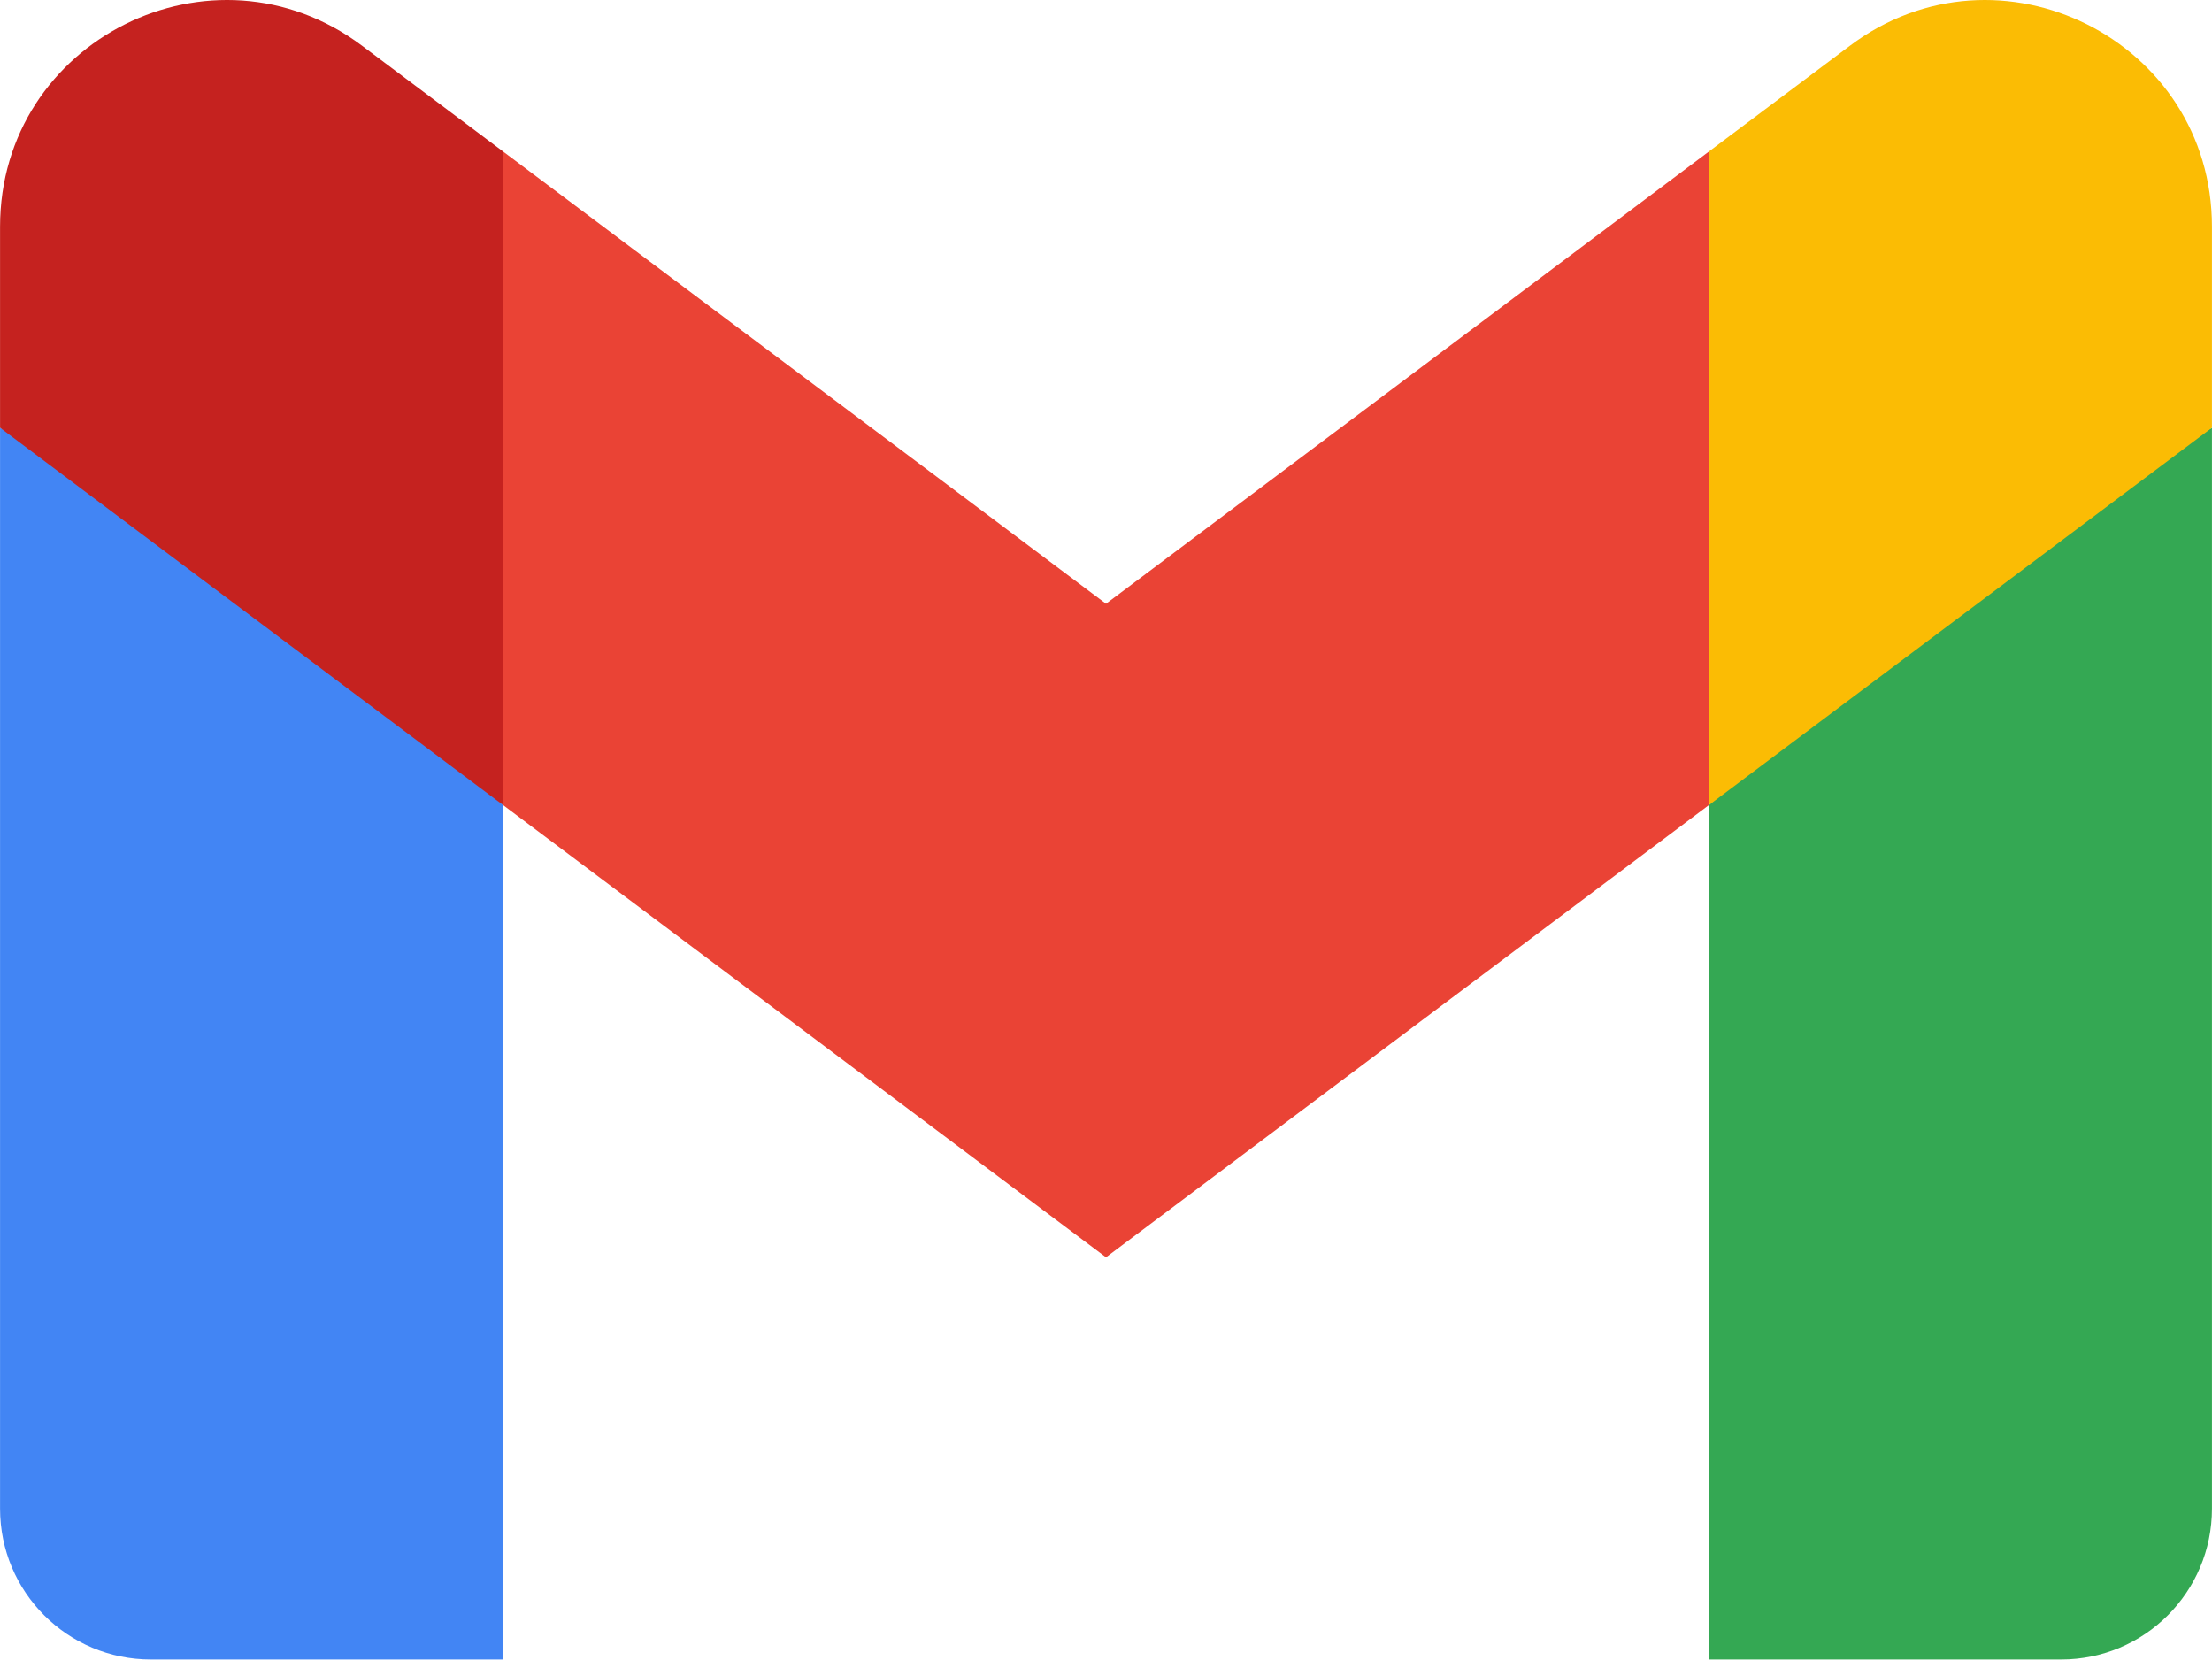
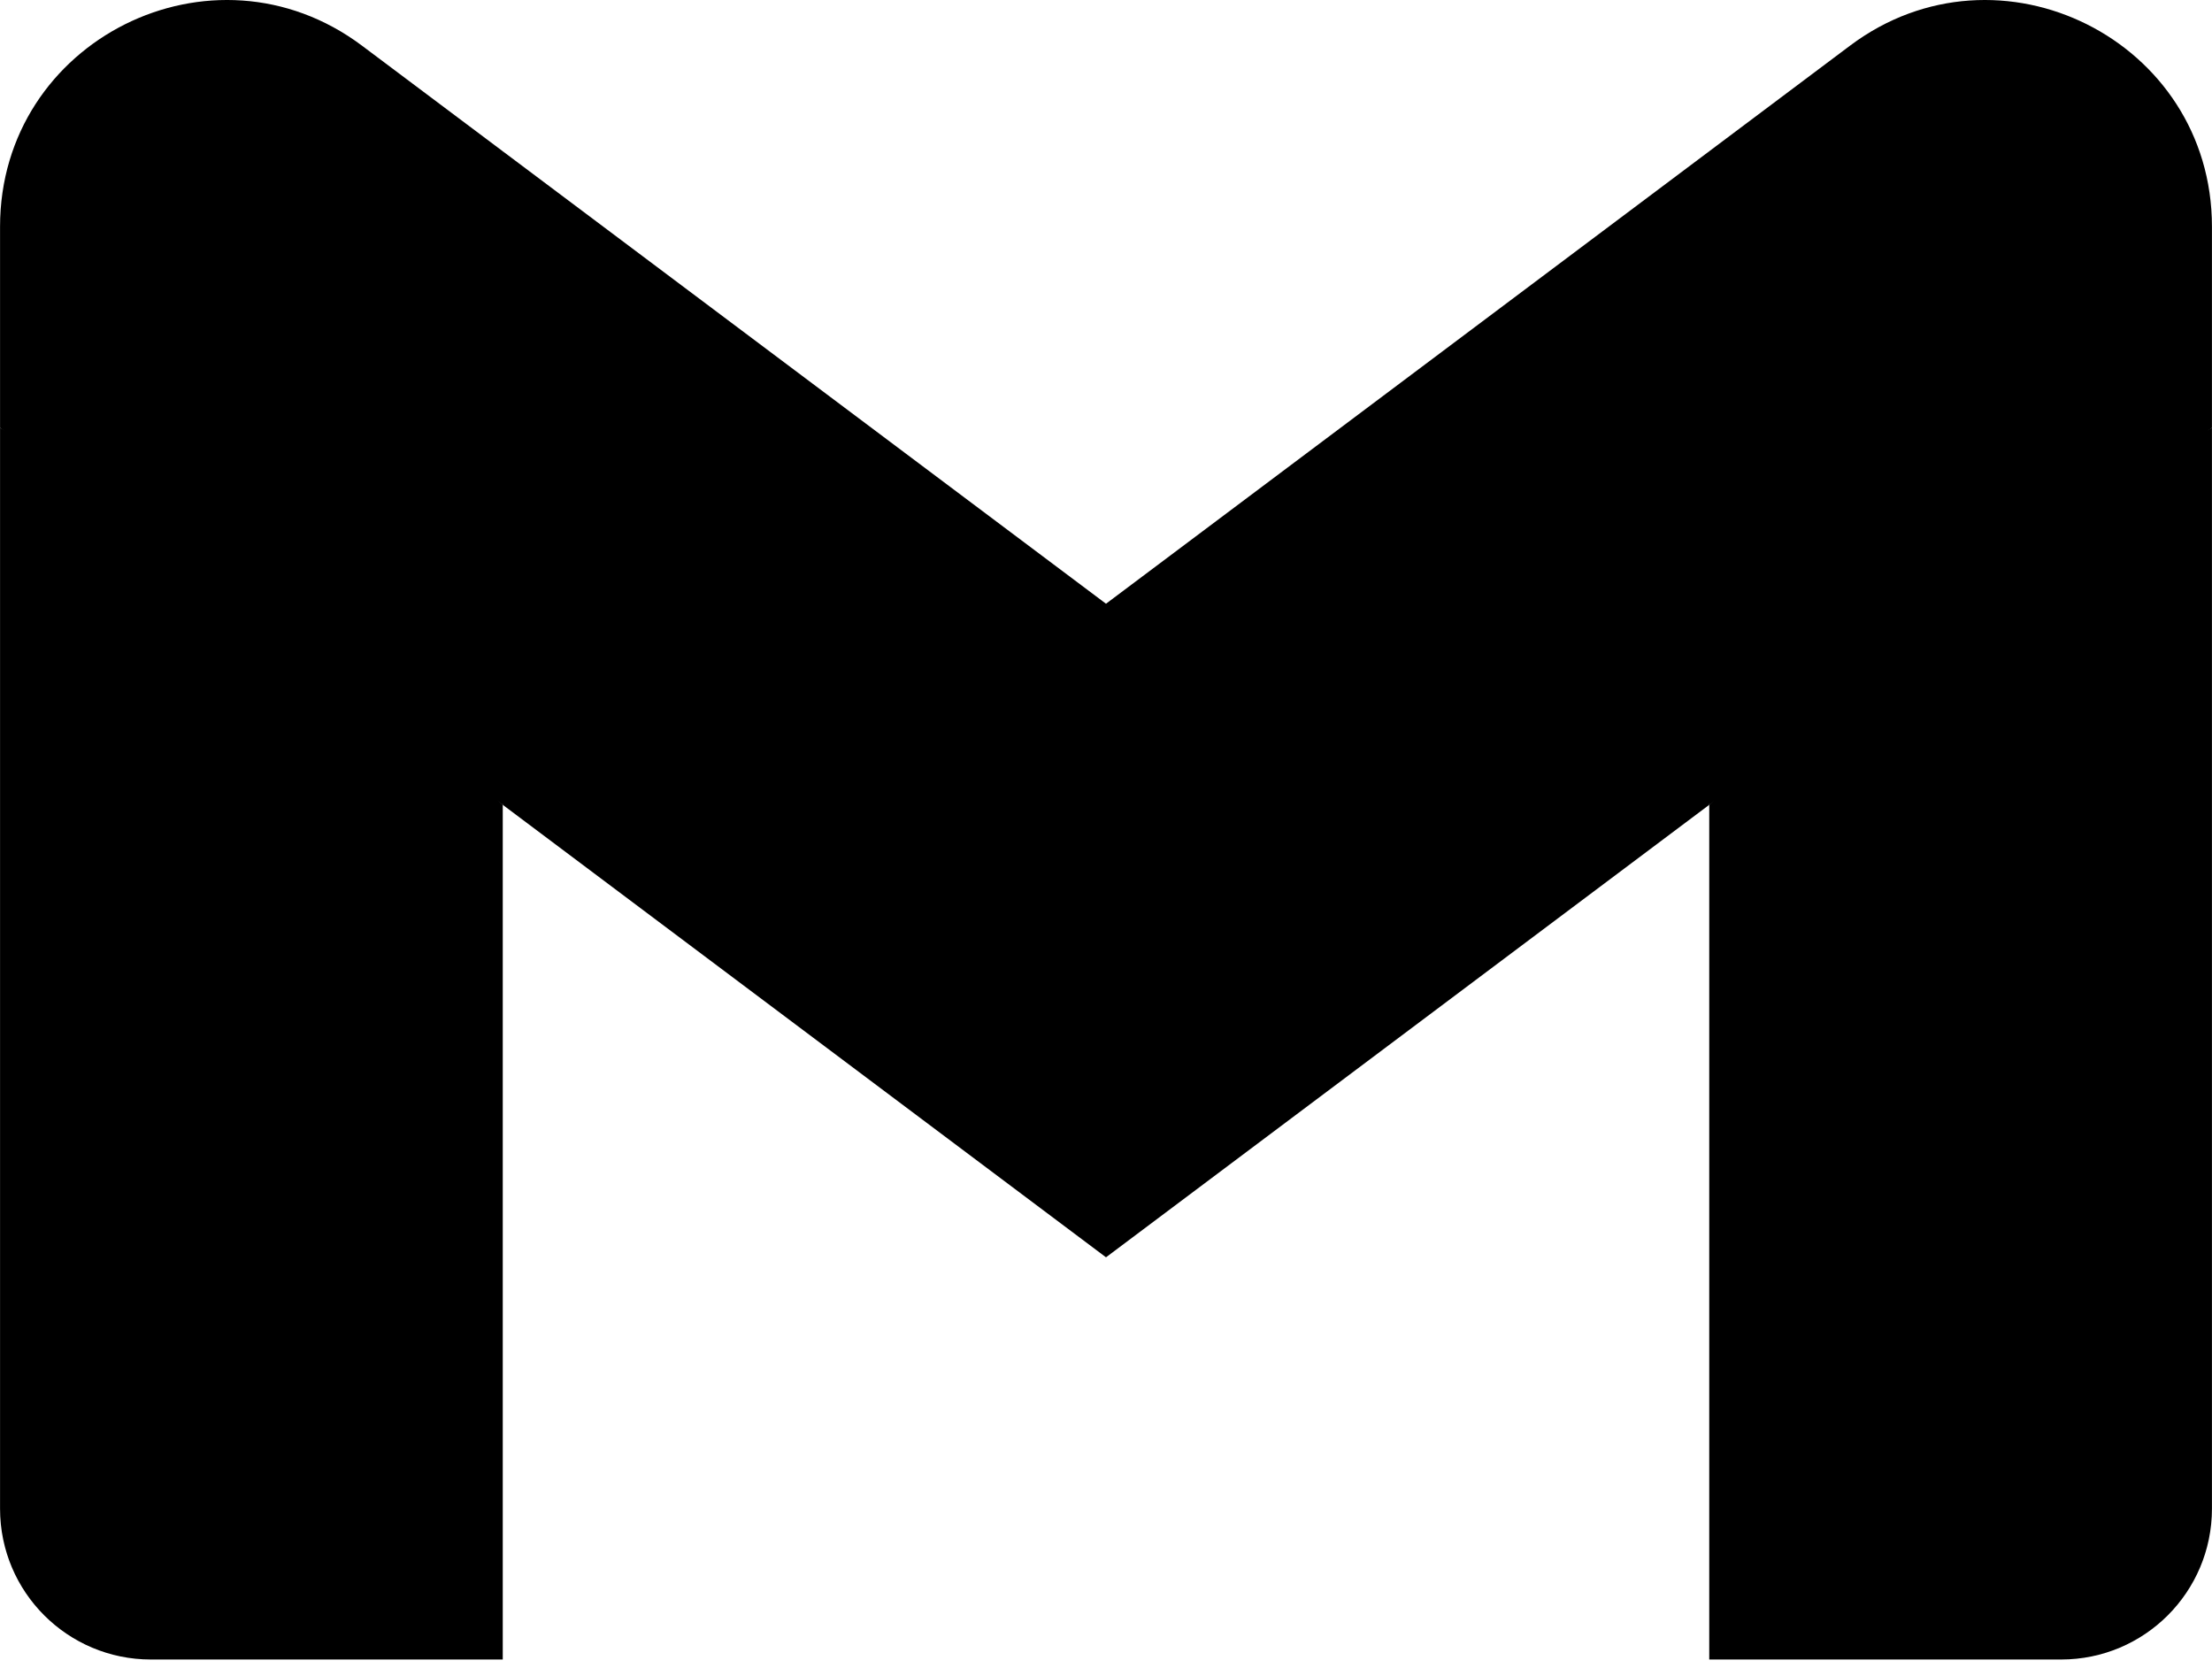
<svg xmlns="http://www.w3.org/2000/svg" width="169.79" height="128" viewBox="0 0 256 193">
-   <path fill="#4285F4" d="M58.182 192.05V93.14L27.507 65.077L0 49.504v125.091c0 9.658 7.825 17.455 17.455 17.455z" />
-   <path fill="#34A853" d="M197.818 192.05h40.727c9.659 0 17.455-7.826 17.455-17.455V49.505l-31.156 17.837l-27.026 25.798z" />
-   <path fill="#EA4335" d="m58.182 93.14l-4.174-38.647l4.174-36.989L128 69.868l69.818-52.364l4.669 34.992l-4.669 40.644L128 145.504z" />
-   <path fill="#FBBC04" d="M197.818 17.504V93.14L256 49.504V26.231c0-21.585-24.64-33.89-41.89-20.945z" />
-   <path fill="#C5221F" d="m0 49.504l26.759 20.07L58.182 93.14V17.504L41.89 5.286C24.61-7.66 0 4.646 0 26.23z" />
+   <path fill="#000000" d="M58.182 192.05V93.14L27.507 65.077L0 49.504v125.091c0 9.658 7.825 17.455 17.455 17.455z" />
+   <path fill="#000000" d="M197.818 192.05h40.727c9.659 0 17.455-7.826 17.455-17.455V49.505l-31.156 17.837l-27.026 25.798z" />
+   <path fill="#000000" d="m58.182 93.14l-4.174-38.647l4.174-36.989L128 69.868l69.818-52.364l4.669 34.992l-4.669 40.644L128 145.504z" />
+   <path fill="#000000" d="M197.818 17.504V93.14L256 49.504V26.231c0-21.585-24.64-33.89-41.89-20.945z" />
+   <path fill="#000000" d="m0 49.504l26.759 20.07L58.182 93.14V17.504L41.89 5.286C24.61-7.66 0 4.646 0 26.23z" />
</svg>
